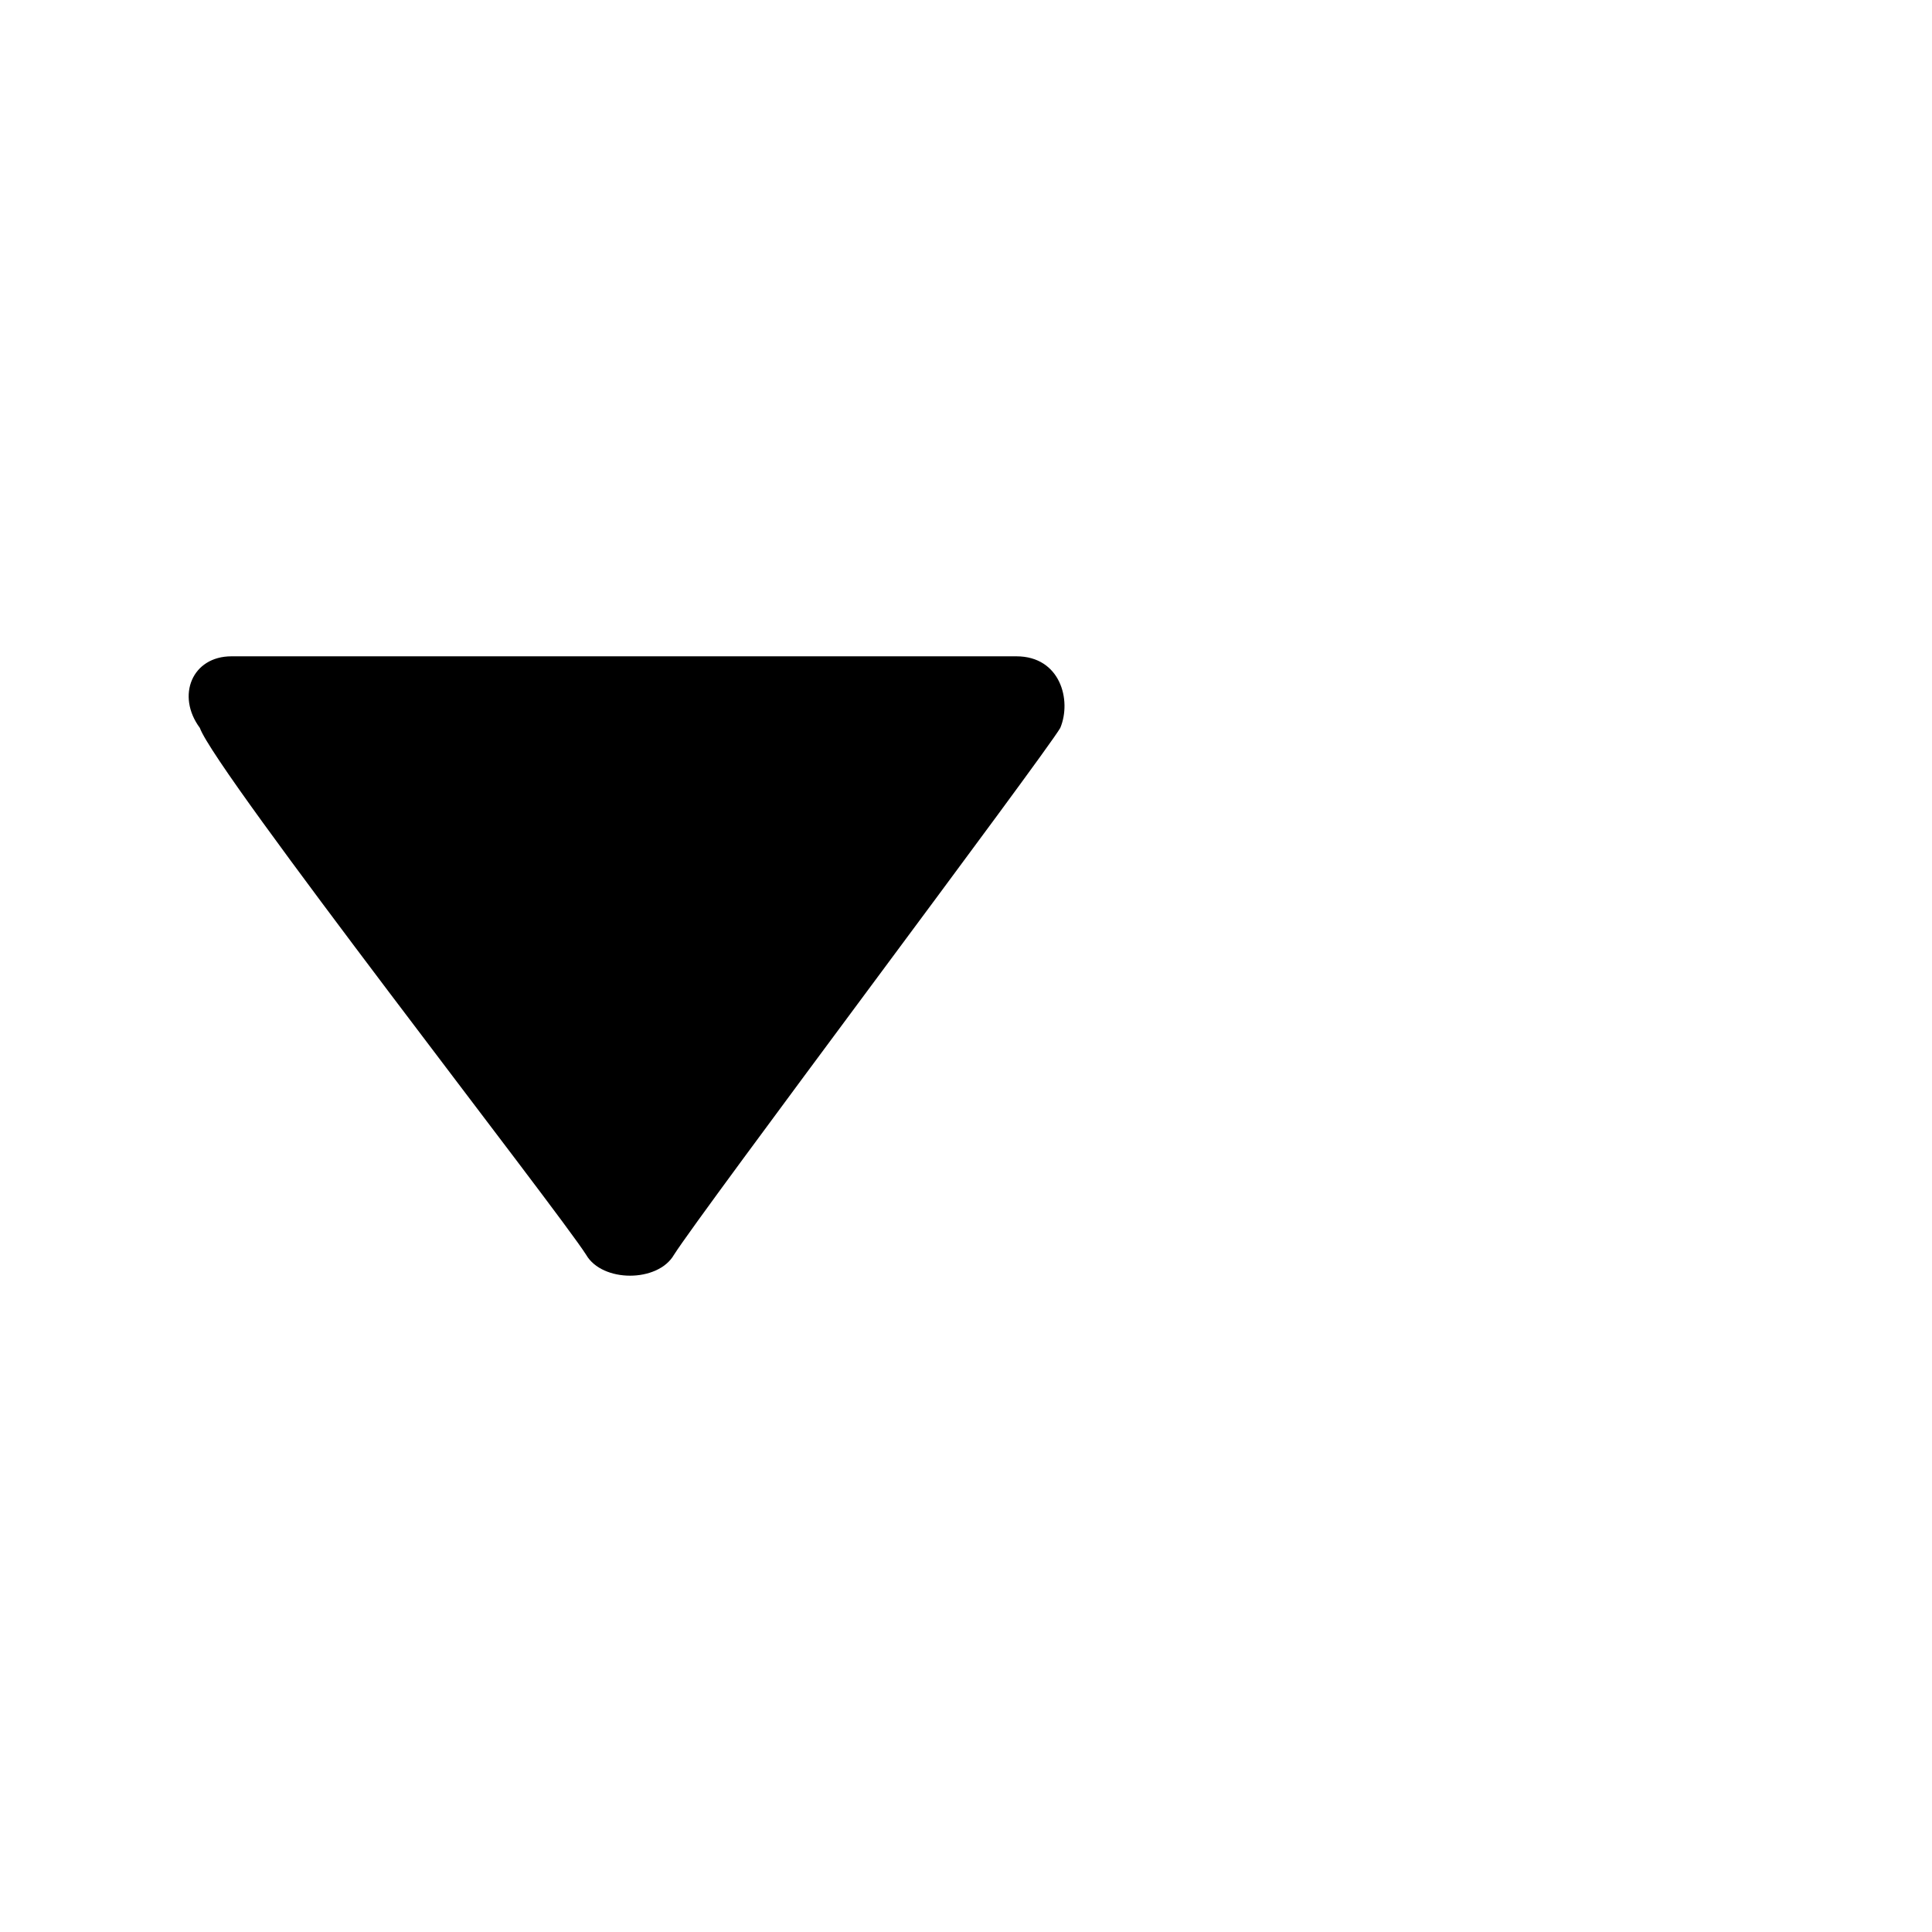
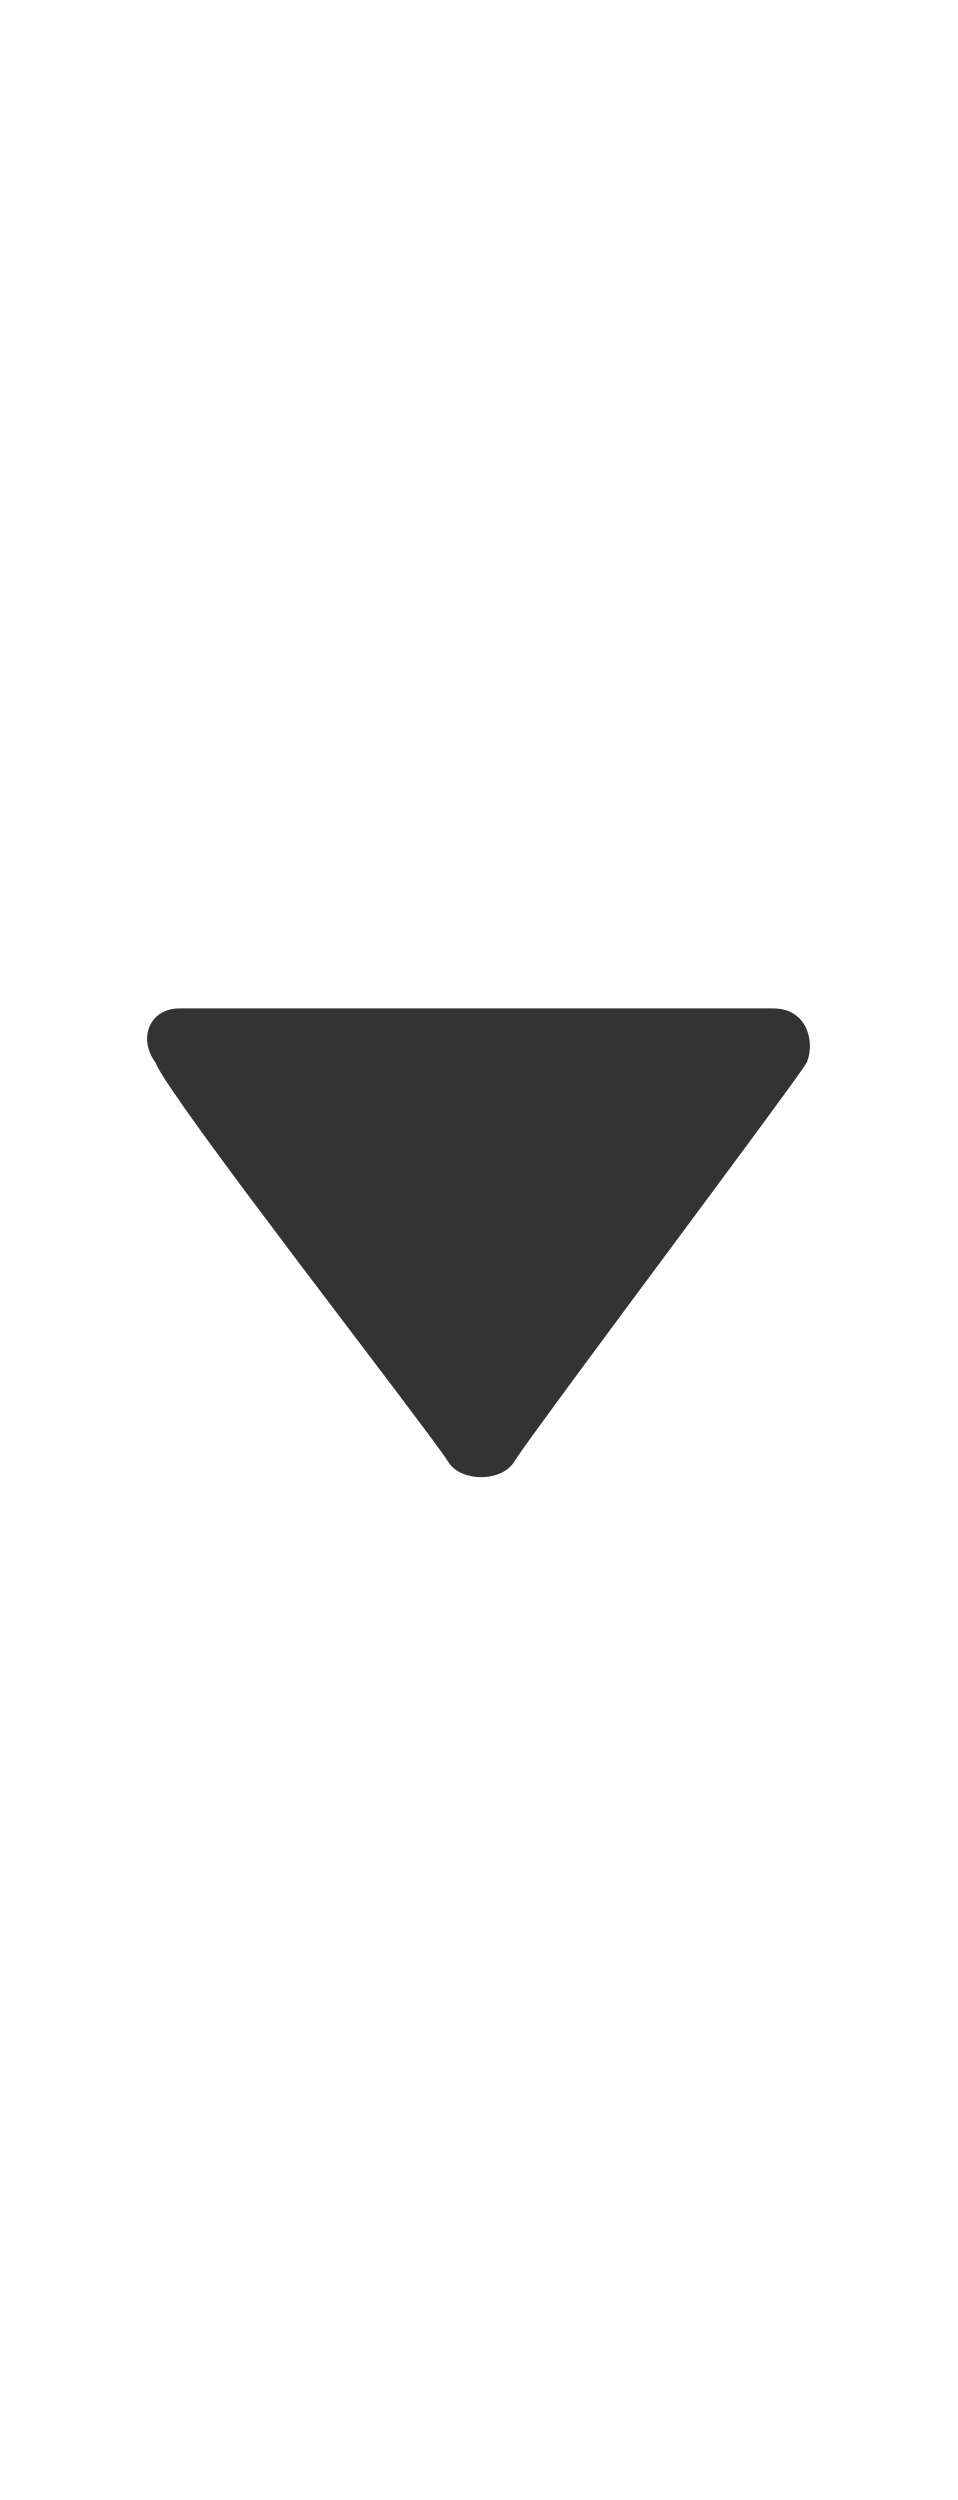
- <svg xmlns="http://www.w3.org/2000/svg" version="1.1" id="Layer_1" x="0px" y="0px" width="1024px" height="1024px" viewBox="0 0 1024 1024" enable-background="new 0 0 1024 1024" xml:space="preserve">
-   <path d="M122.674,347.863c23.249,0,401.35,0,416.049,0c23.247,0,29.402,23.246,23.247,37.945  c-8.547,14.704-190.075,256.057-204.776,279.303c-8.545,14.701-37.948,14.701-46.494,0C296,641.865,114.127,409.057,105.924,385.808  C93.274,368.714,101.821,347.863,122.674,347.863z" />
+ <svg xmlns="http://www.w3.org/2000/svg" width="100%" height="100%" viewBox="0 0 196 512" version="1.1" xml:space="preserve" style="fill-rule:evenodd;clip-rule:evenodd;stroke-linejoin:round;stroke-miterlimit:2;">
+   <g transform="matrix(1,0,0,1,-158,0)">
+     <g id="caret" transform="matrix(0.292439,0,0,0.292439,158.88,104.798)">
+       <path d="M122.674,347.863l416.049,0c23.247,0 29.402,23.246 23.247,37.945c-8.547,14.704 -190.075,256.057 -204.776,279.303c-8.545,14.701 -37.948,14.701 -46.494,0c-14.7,-23.246 -196.573,-256.054 -204.776,-279.303c-12.65,-17.094 -4.103,-37.945 16.75,-37.945Z" style="fill:#333;fill-rule:nonzero;" />
+     </g>
+   </g>
</svg>
